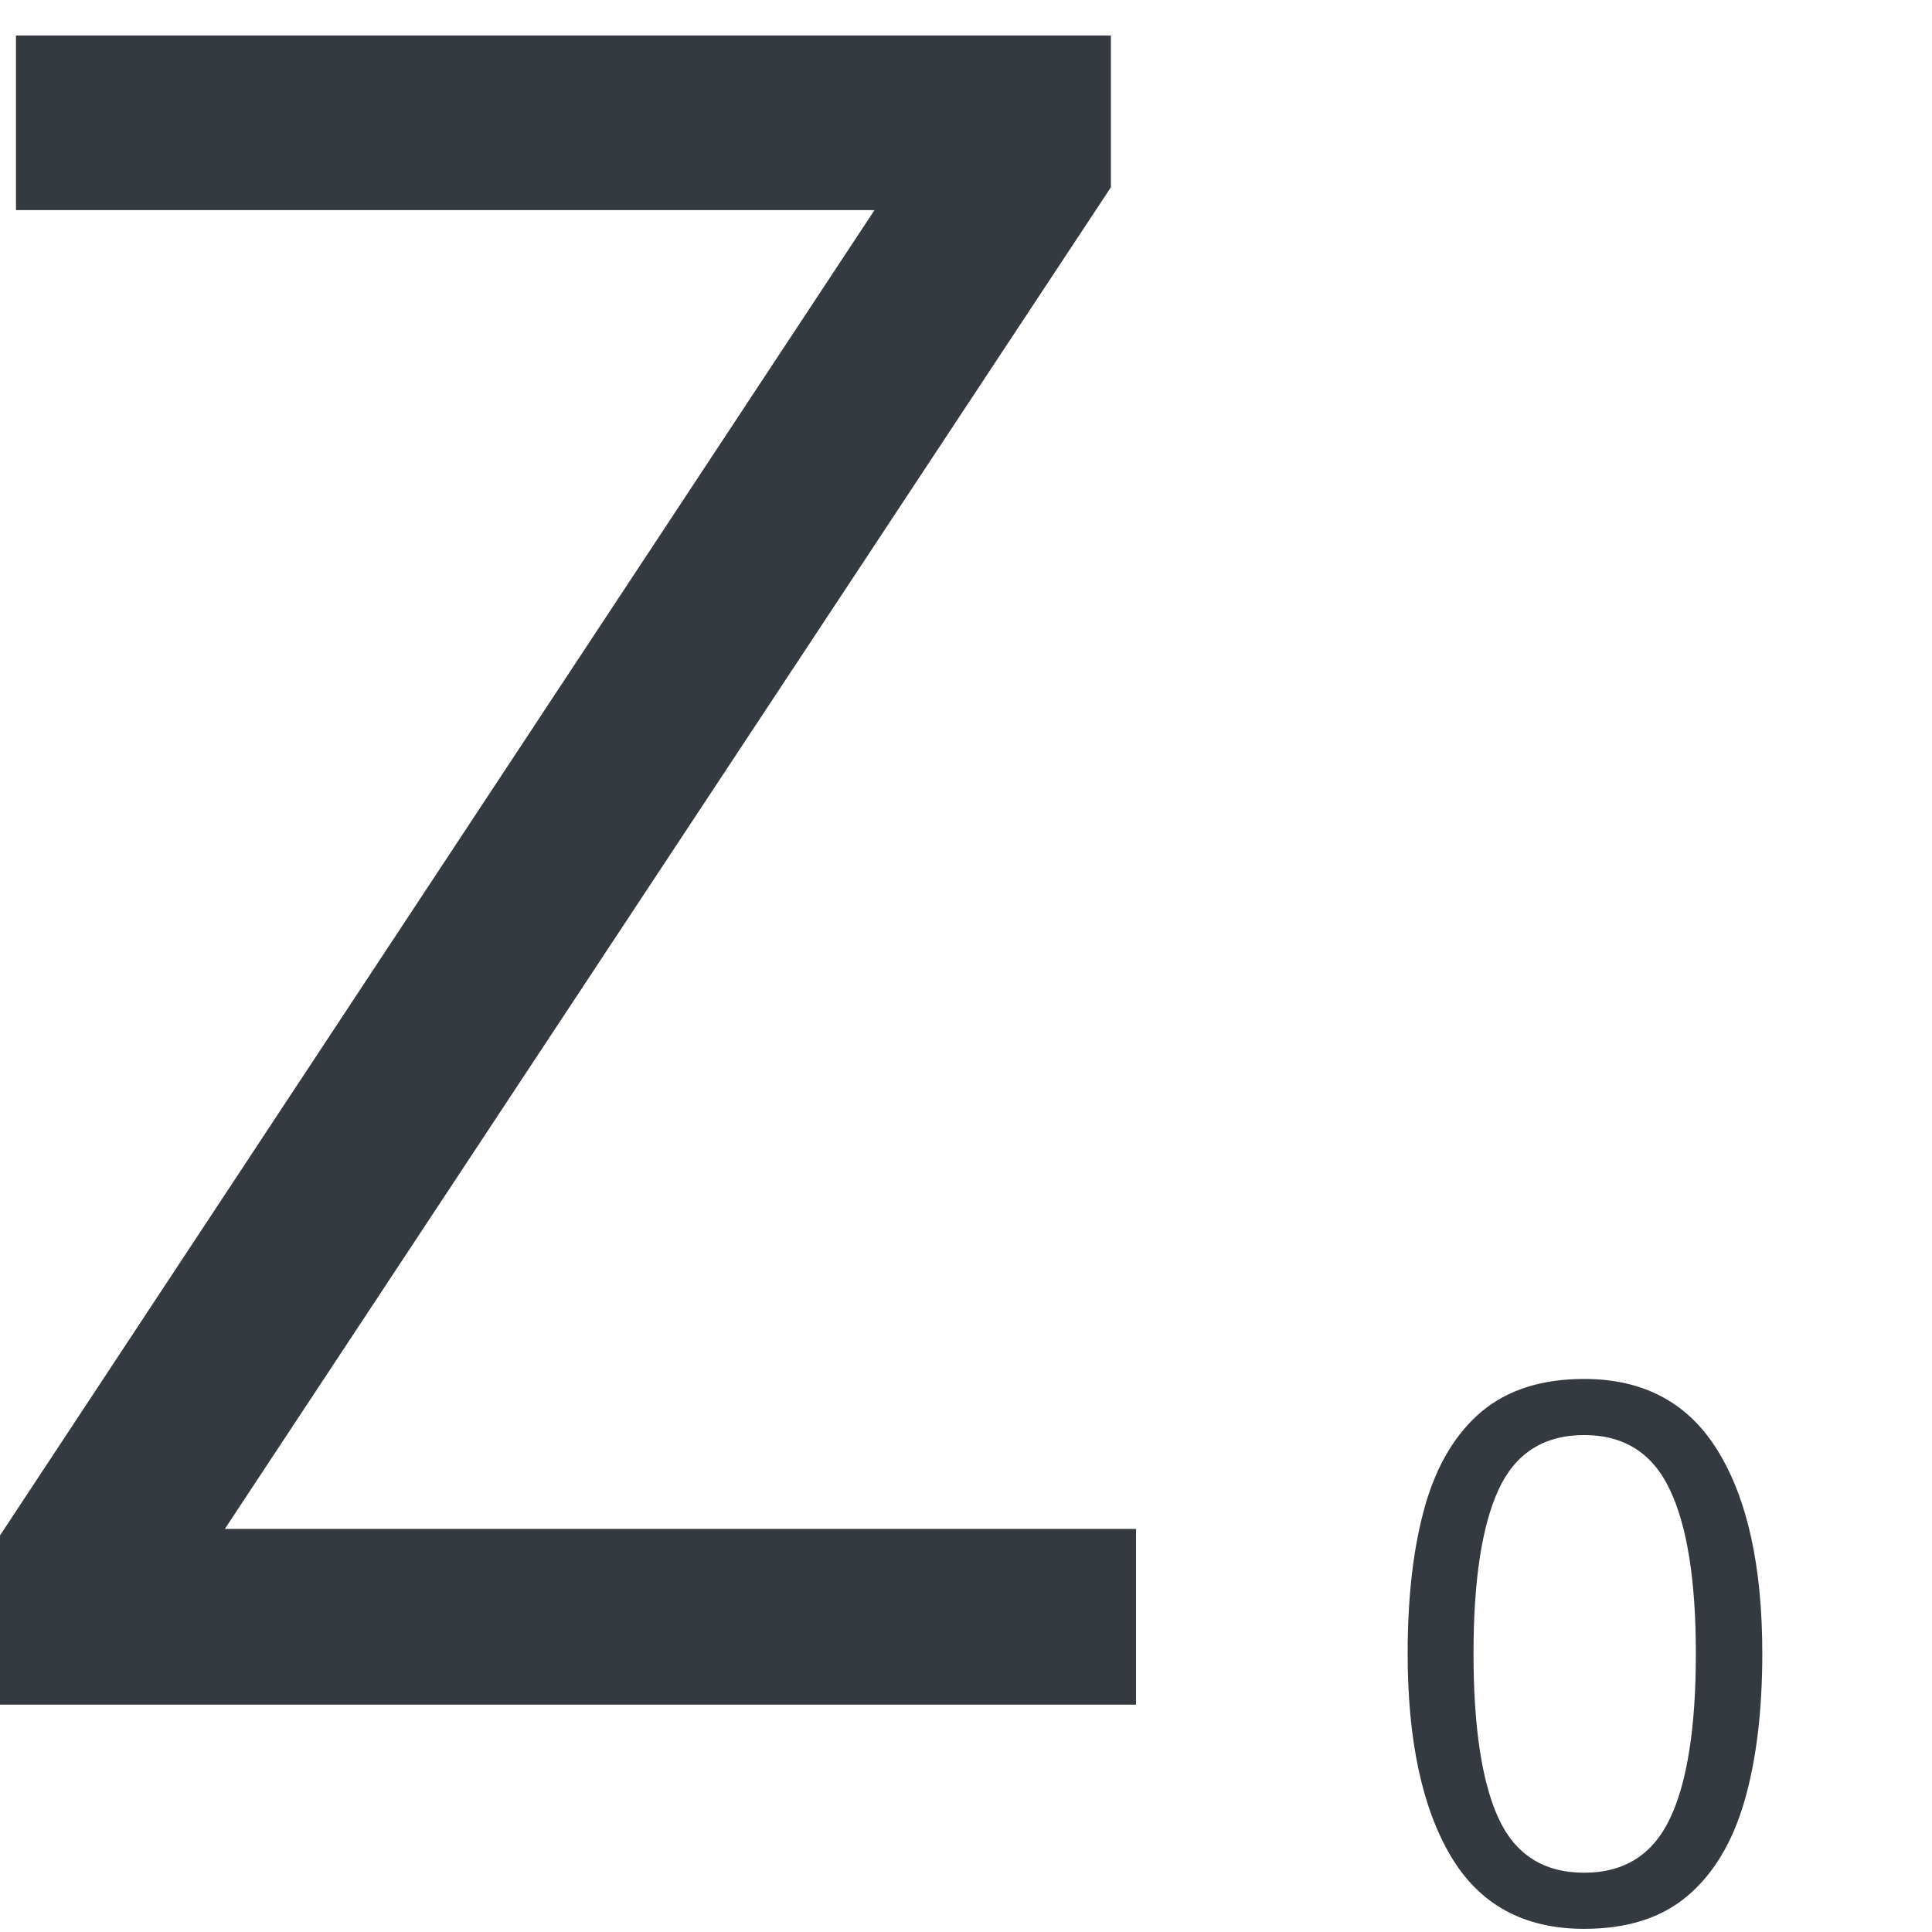
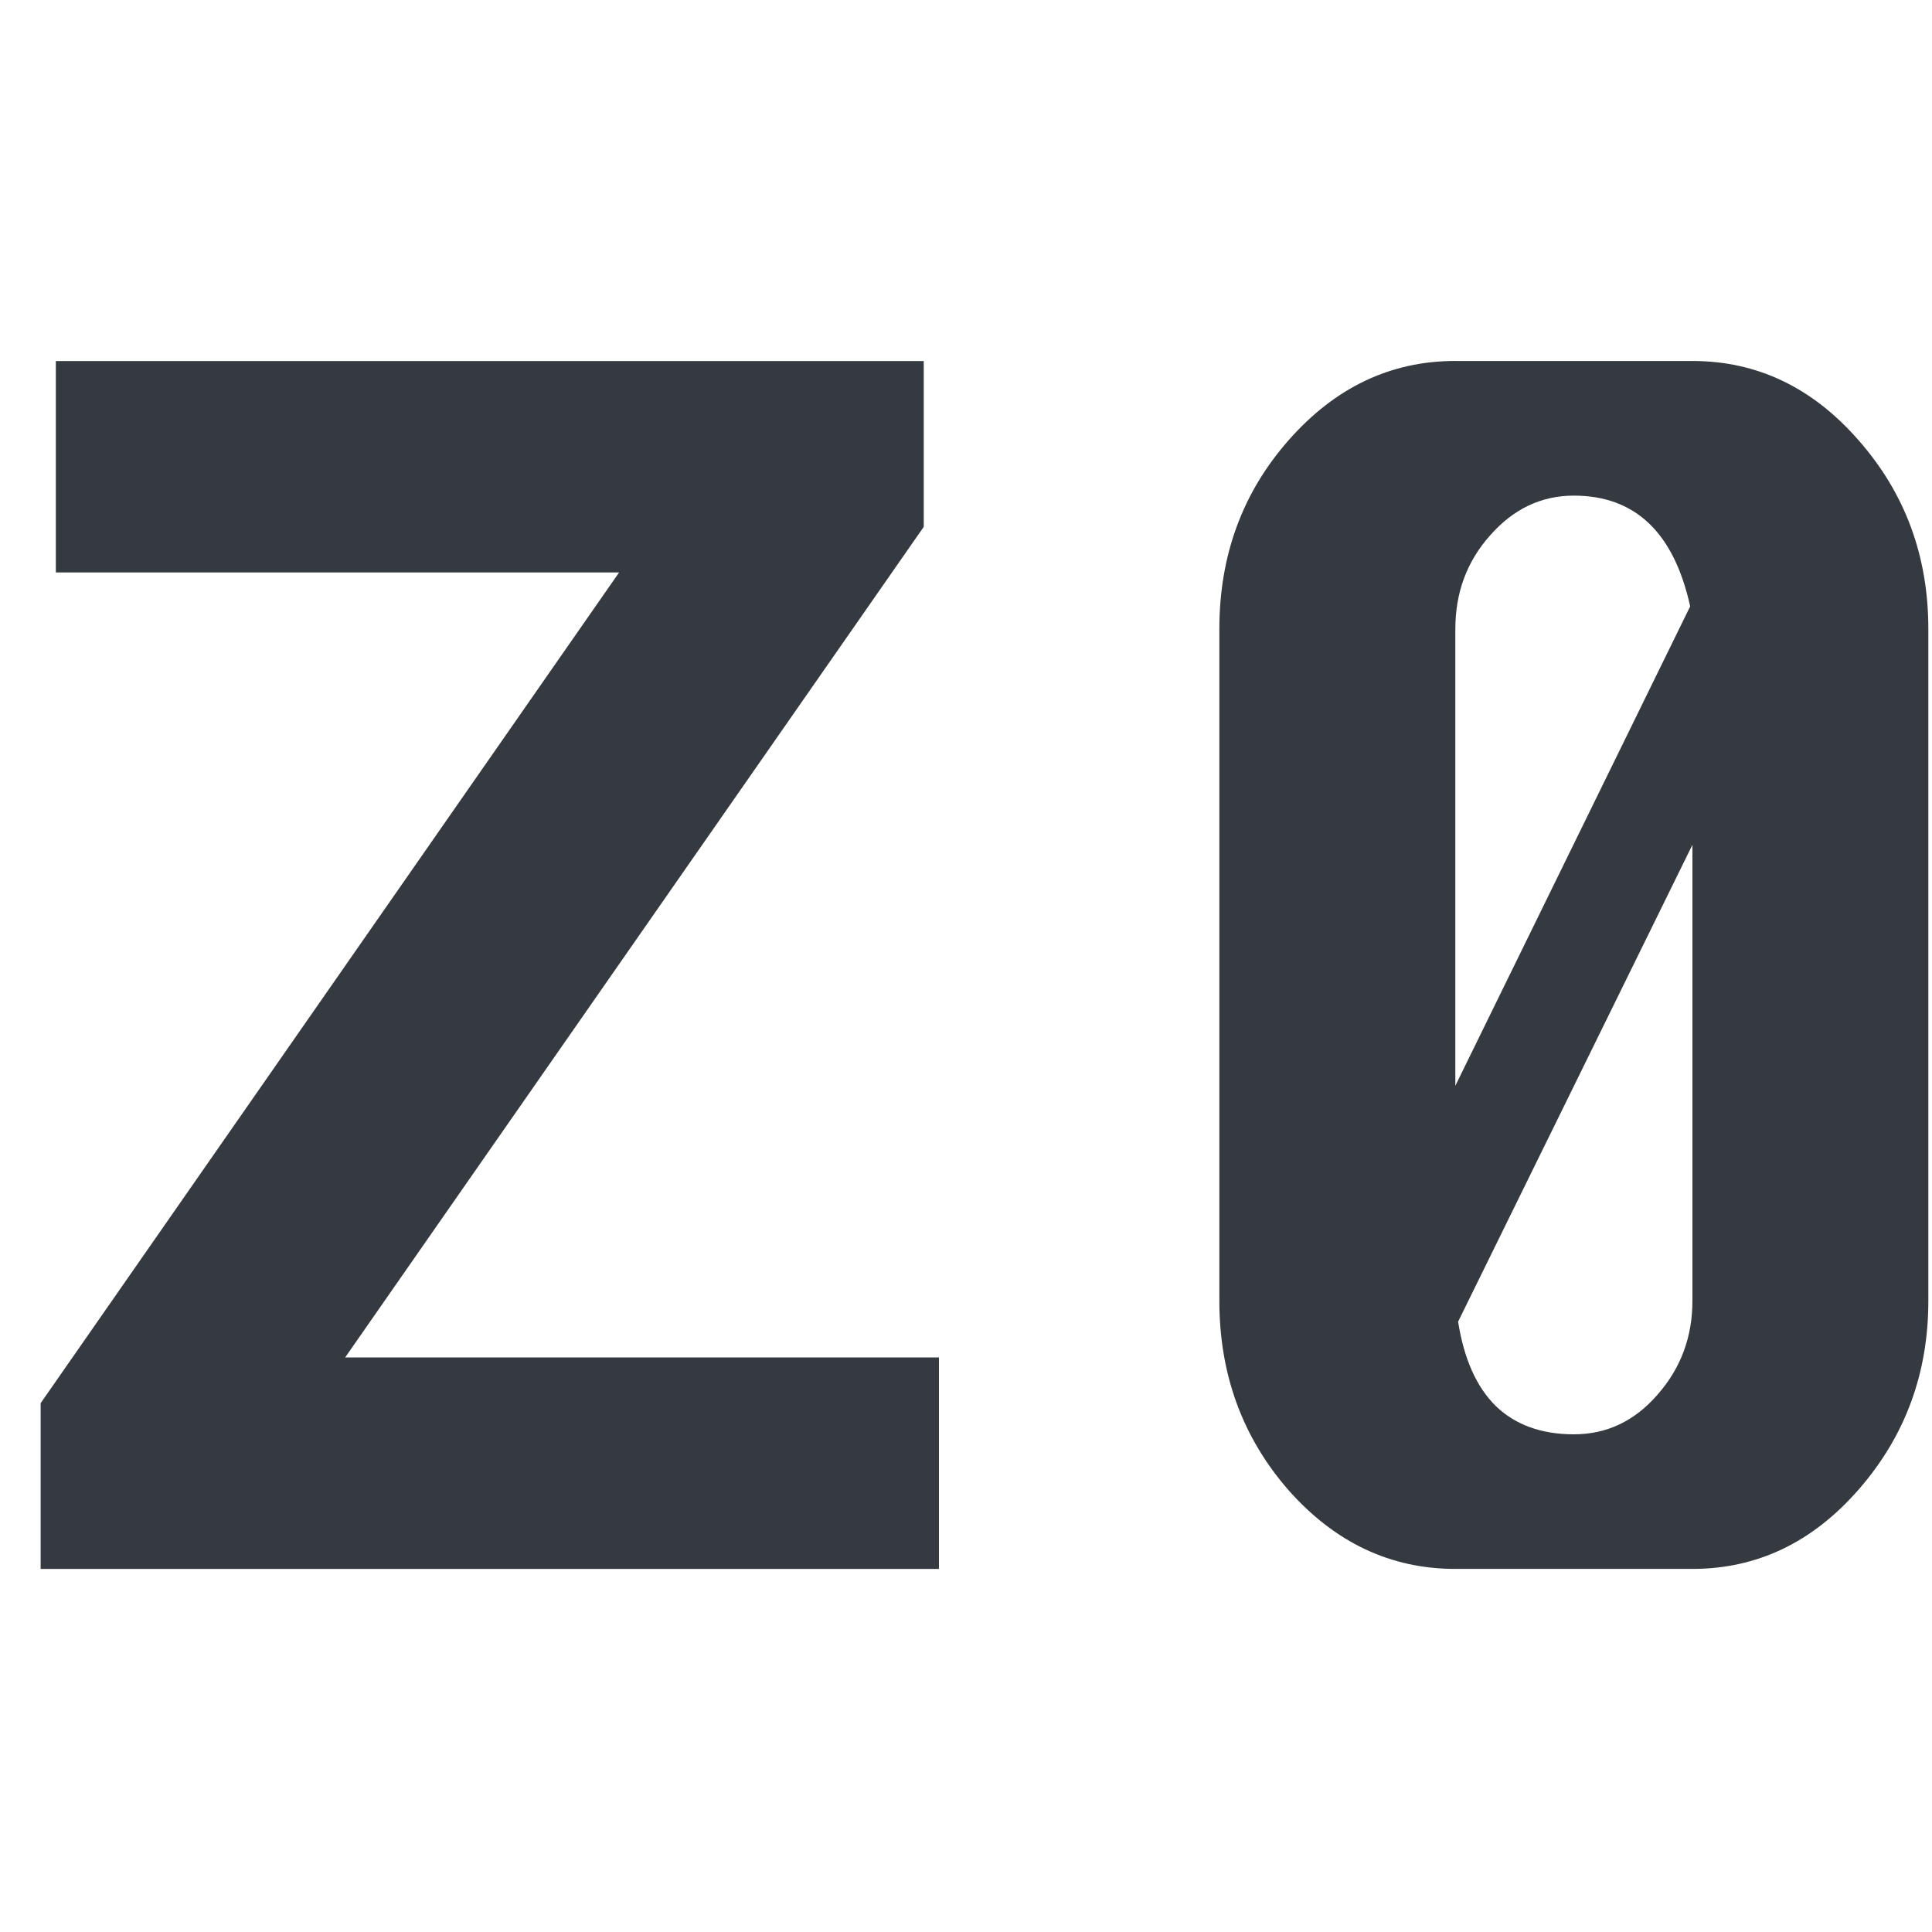
- <svg xmlns="http://www.w3.org/2000/svg" version="1.1" id="svg2" viewBox="0 0 24 24" height="24" width="24">
-   <defs id="defs4" />
-   <g style="display:none" id="layer2" transform="translate(0,-153.1653)">
-     <rect y="-6.9250491e-05" x="0" height="177.165" width="177.165" id="rect4140" style="opacity:0.573;fill:#353a40;fill-opacity:1;stroke:#353a40;stroke-width:1;stroke-miterlimit:4;stroke-dasharray:none;stroke-opacity:1" />
+ <svg xmlns="http://www.w3.org/2000/svg" width="24" height="24" version="1.1" viewBox="0 0 24 24">
+   <g transform="translate(0 -161.17)" display="none">
+     <rect y="-6.925e-5" width="177.17" height="177.17" fill="#353a40" opacity=".573" stroke="#353a40" />
  </g>
-   <g style="display:inline" transform="matrix(0.1549194,0,0,0.1549194,-2.559065,-137.3081)" id="layer1">
-     <g transform="translate(-16.39993,-9.115504)" id="g4152">
-       <text xml:space="preserve" style="font-style:normal;font-variant:normal;font-weight:normal;font-stretch:normal;font-size:40px;line-height:125%;font-family:opensans;-inkscape-font-specification:opensans;letter-spacing:0px;word-spacing:0px;fill:#353a40;fill-opacity:1;stroke:none;stroke-width:1px;stroke-linecap:butt;stroke-linejoin:miter;stroke-opacity:1;" x="24.496" y="1032.123" id="text4136">
-         <tspan id="tspan4138" x="24.496" y="1032.123" style="font-size:187.5px;fill:#353a40;fill-opacity:1;">Z</tspan>
+   <g transform="matrix(.10328 0 0 .10328 -1.5595 -91.539)">
+     <g transform="translate(-14.981 -9.1155)">
+       <text x="30.08" y="1084.146" fill="#353a40" font-family="opensans" font-size="43.411px" letter-spacing="0px" stroke-width="1.085px" word-spacing="0px" style="line-height:0%" xml:space="preserve">
+         <tspan x="30.08" y="1084.146" fill="#353a40" font-family="sans-serif" font-size="203.49px" font-weight="bold" stroke-width="1.085px">Z</tspan>
      </text>
-       <text xml:space="preserve" style="font-style:normal;font-weight:normal;font-size:40px;line-height:125%;font-family:sans-serif;letter-spacing:0px;word-spacing:0px;fill:#353a40;fill-opacity:1;stroke:none;stroke-width:1px;stroke-linecap:butt;stroke-linejoin:miter;stroke-opacity:1;" x="142.857" y="1049.505" id="text4148">
-         <tspan id="tspan4150" x="142.857" y="1049.505" style="font-size:60px;fill:#353a40;fill-opacity:1;">0</tspan>
-       </text>
+       <rect x="30.08" y="895.44" width="232.38" height="232.38" fill="none" />
+       <g transform="matrix(2.8425 0 0 3.2287 -5555.2 192.28)" fill="#353a40" stroke-width="1px">
+         <path d="m2026.5 231.23h10.031q4.102 0 7.031 2.953 2.953 2.953 2.953 7.031v25.031q0 4.055-2.953 7.031-2.93 2.953-7.031 2.953h-10.031q-4.102 0-7.055-2.93-2.93-2.953-2.93-7.055v-25.031q0-4.102 2.93-7.031 2.953-2.953 7.055-2.953zm0.117 35.789q0.375 2.086 1.594 3.141 1.242 1.055 3.305 1.055 2.086 0 3.539-1.477 1.477-1.477 1.477-3.492v-16.992zm9.82-26.648q-1.031-4.125-4.922-4.125-2.062 0-3.539 1.477-1.476 1.453-1.476 3.492v17.016z" fill="#353a40" />
+       </g>
    </g>
  </g>
</svg>
